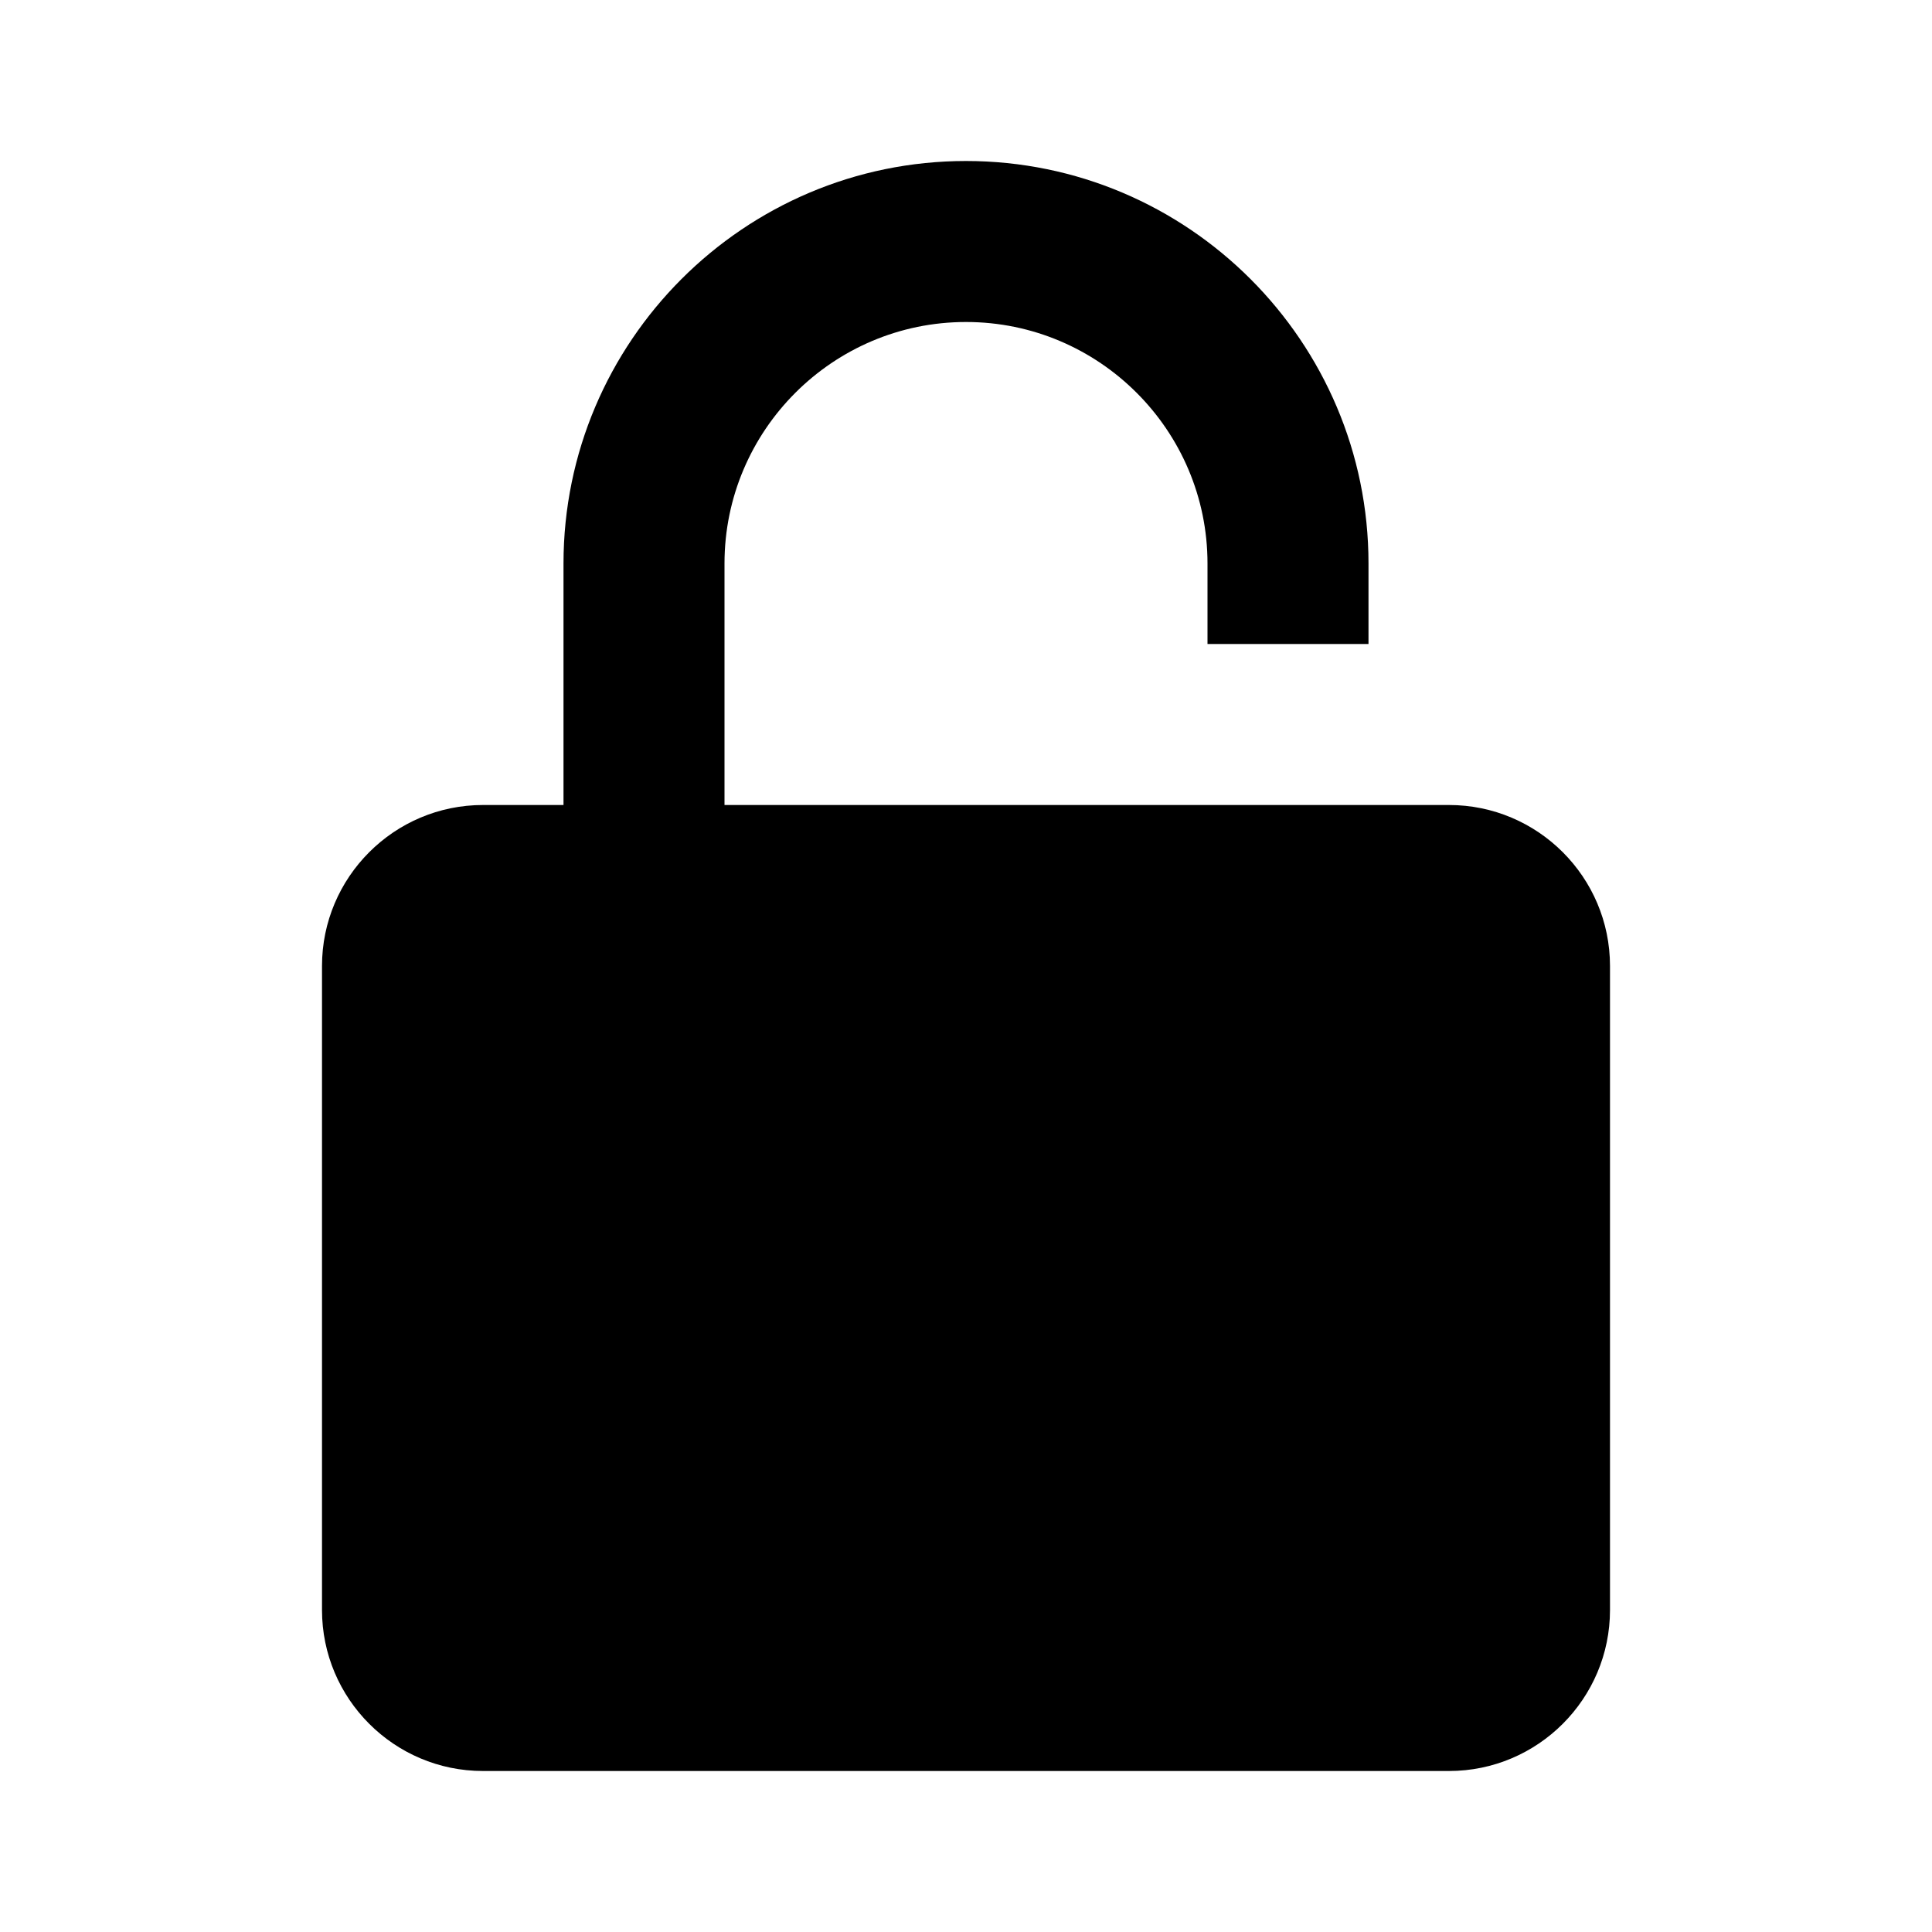
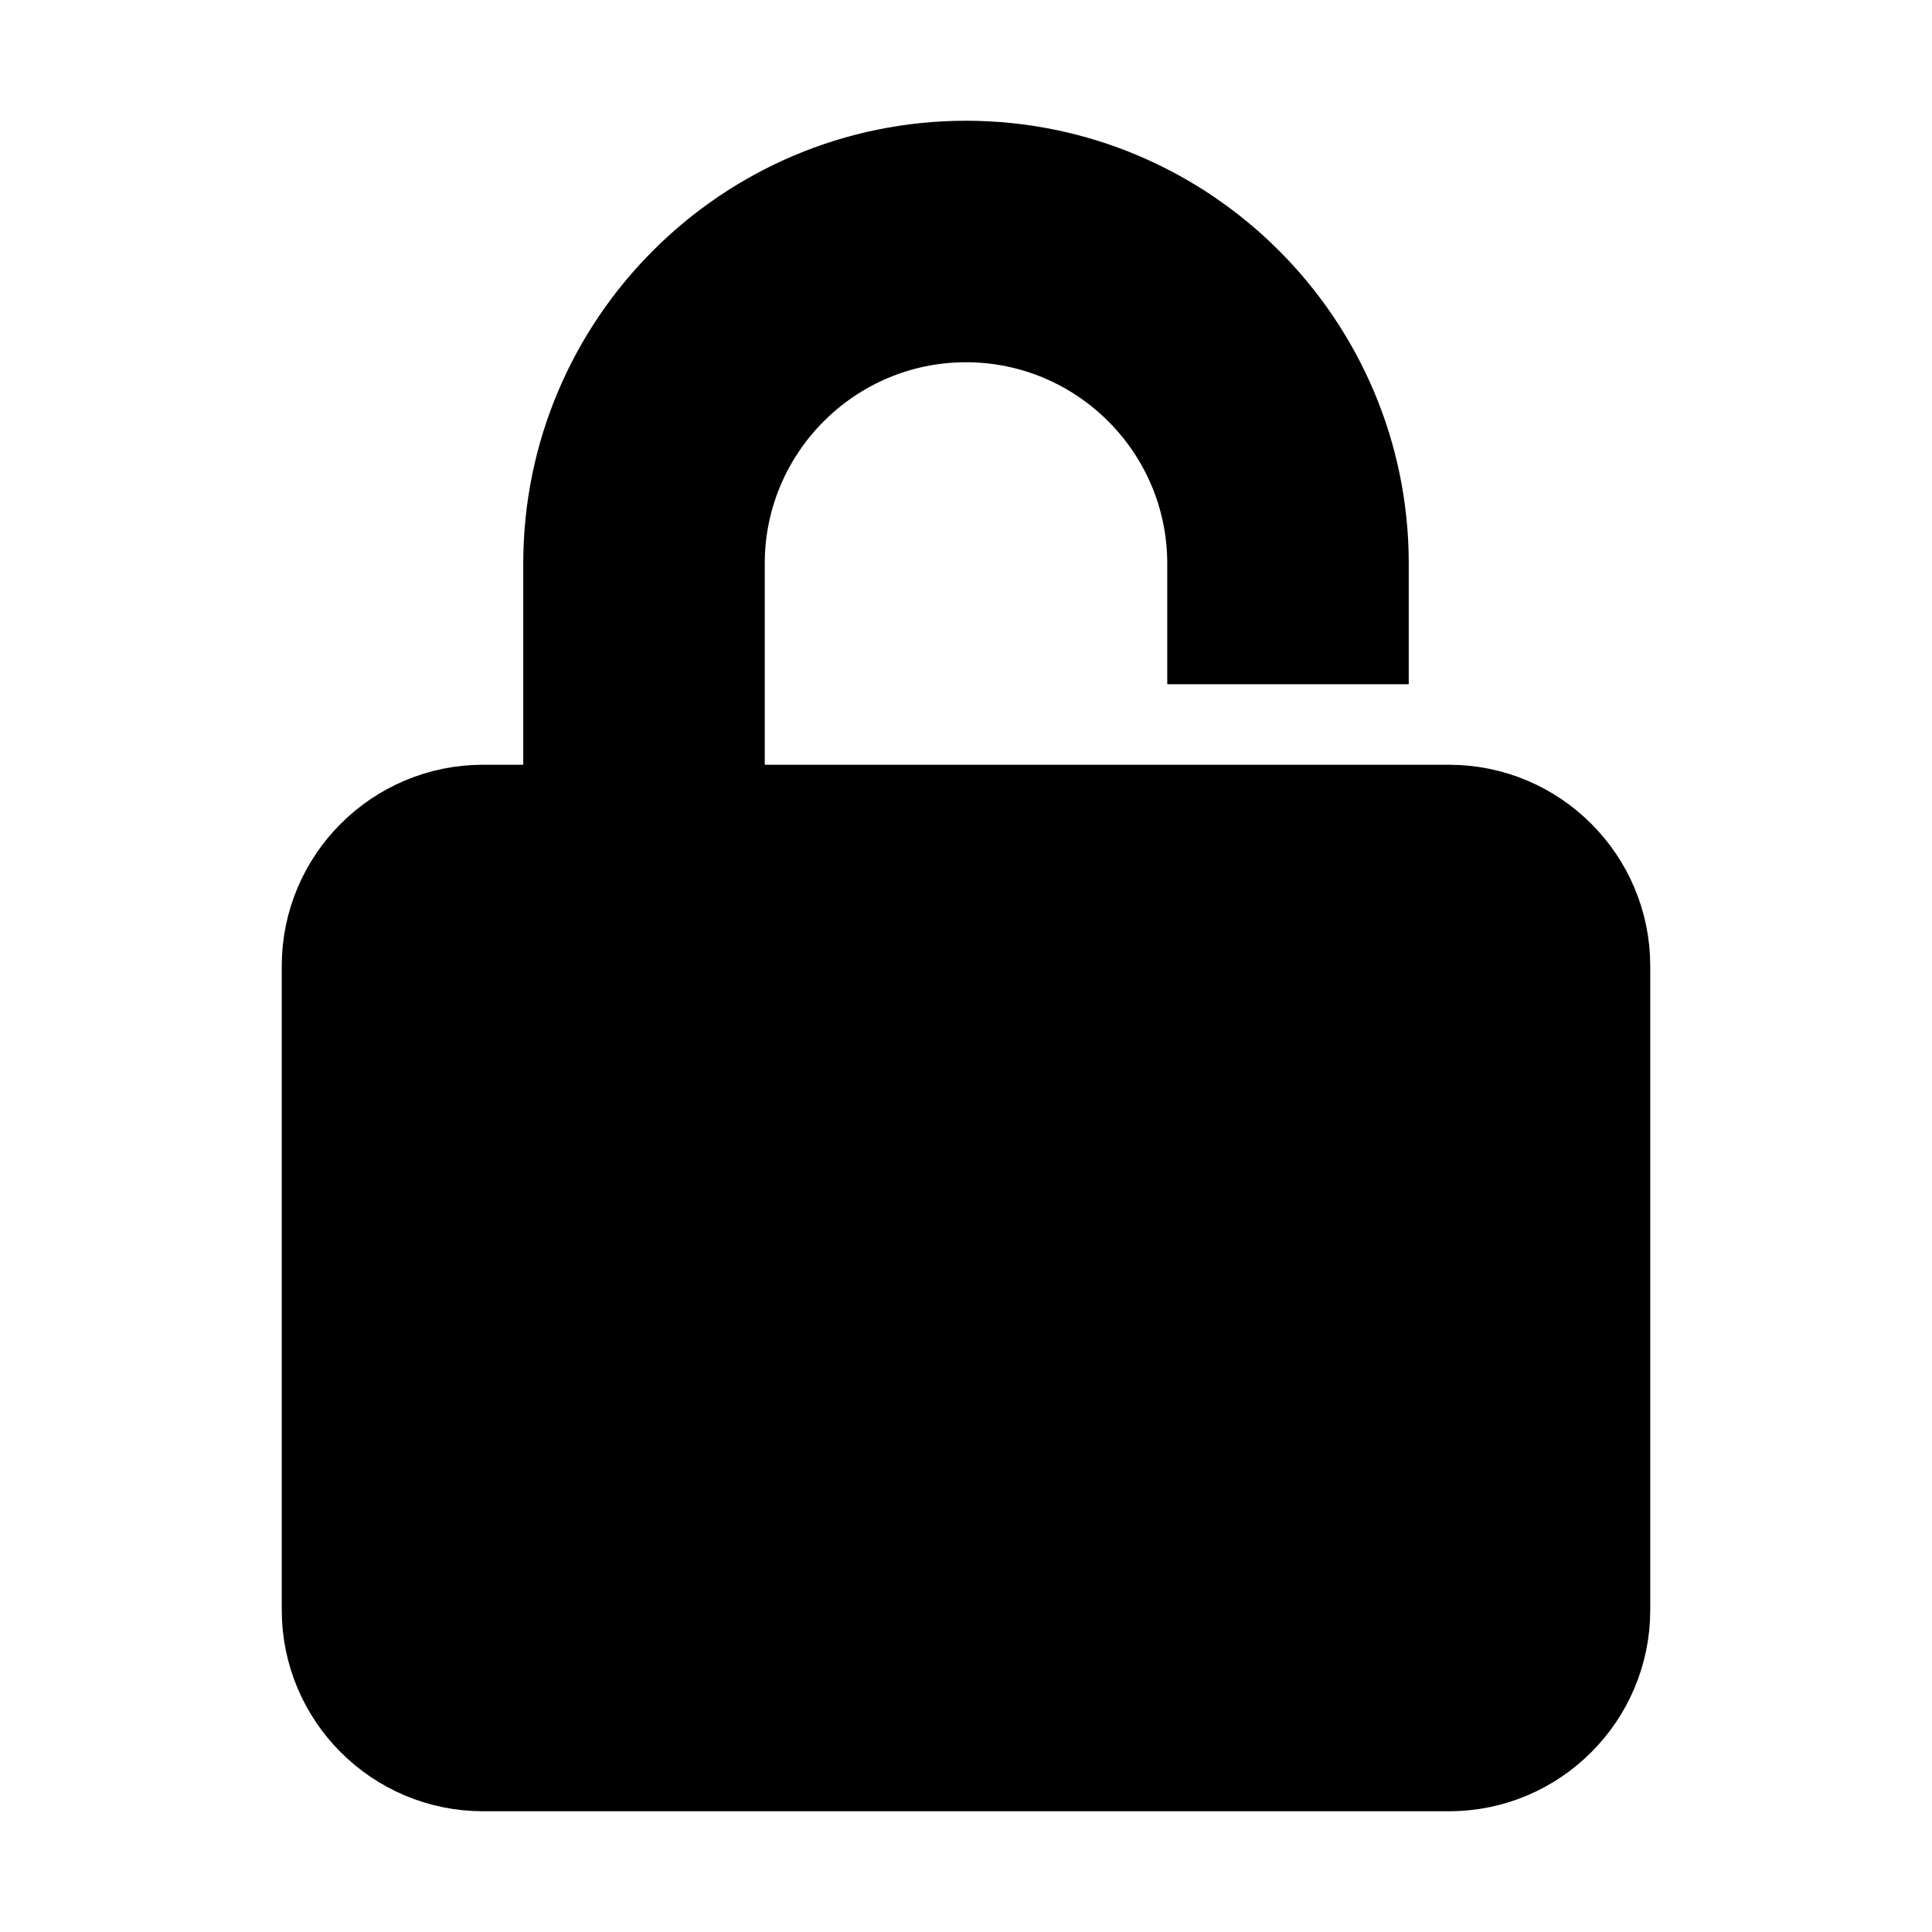
- <svg xmlns="http://www.w3.org/2000/svg" stroke="currentColor" fill="currentColor" stroke-width="0" viewBox="0 0 24 24" height="1em" width="1em">
+ <svg xmlns="http://www.w3.org/2000/svg" stroke="currentColor" fill="currentColor" strokeWidth="0" viewBox="0 0 24 24" height="1em" width="1em">
  <path d="M17 8V7c0-2.757-2.243-5-5-5S7 4.243 7 7v3H6c-1.103 0-2 .897-2 2v8c0 1.103.897 2 2 2h12c1.103 0 2-.897 2-2v-8c0-1.103-.897-2-2-2H9V7c0-1.654 1.346-3 3-3s3 1.346 3 3v1h2z" />
</svg>
